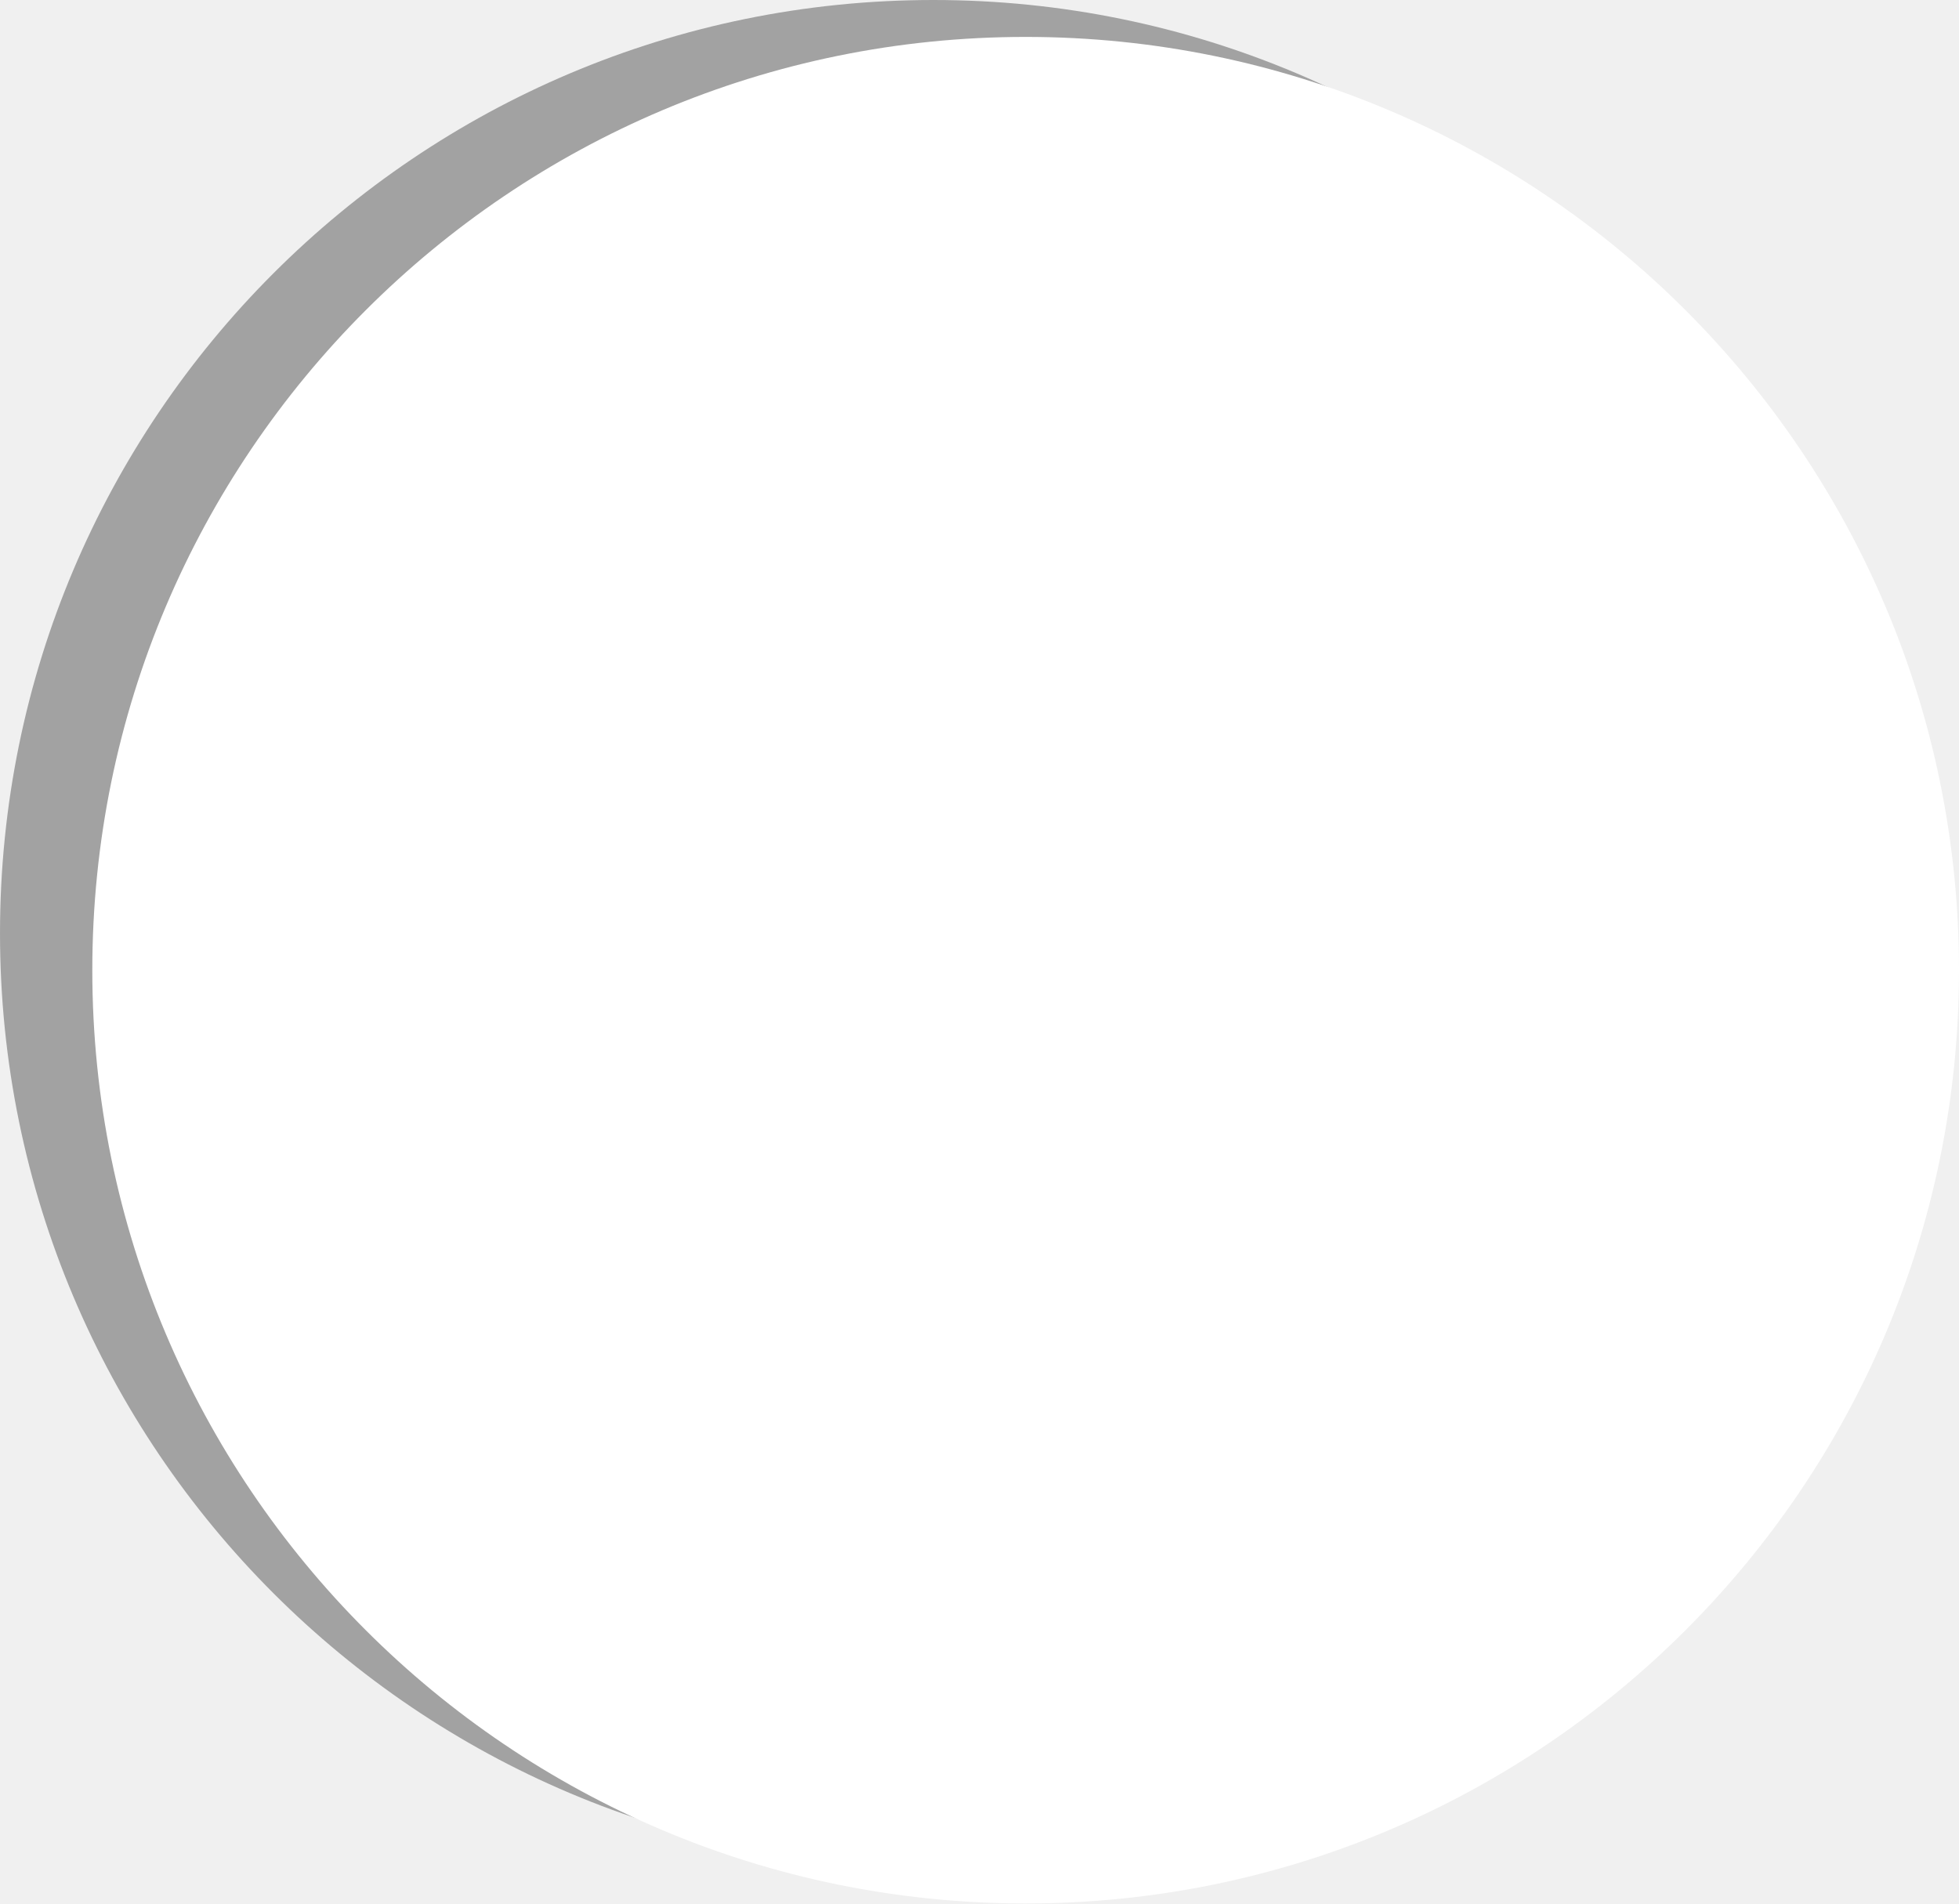
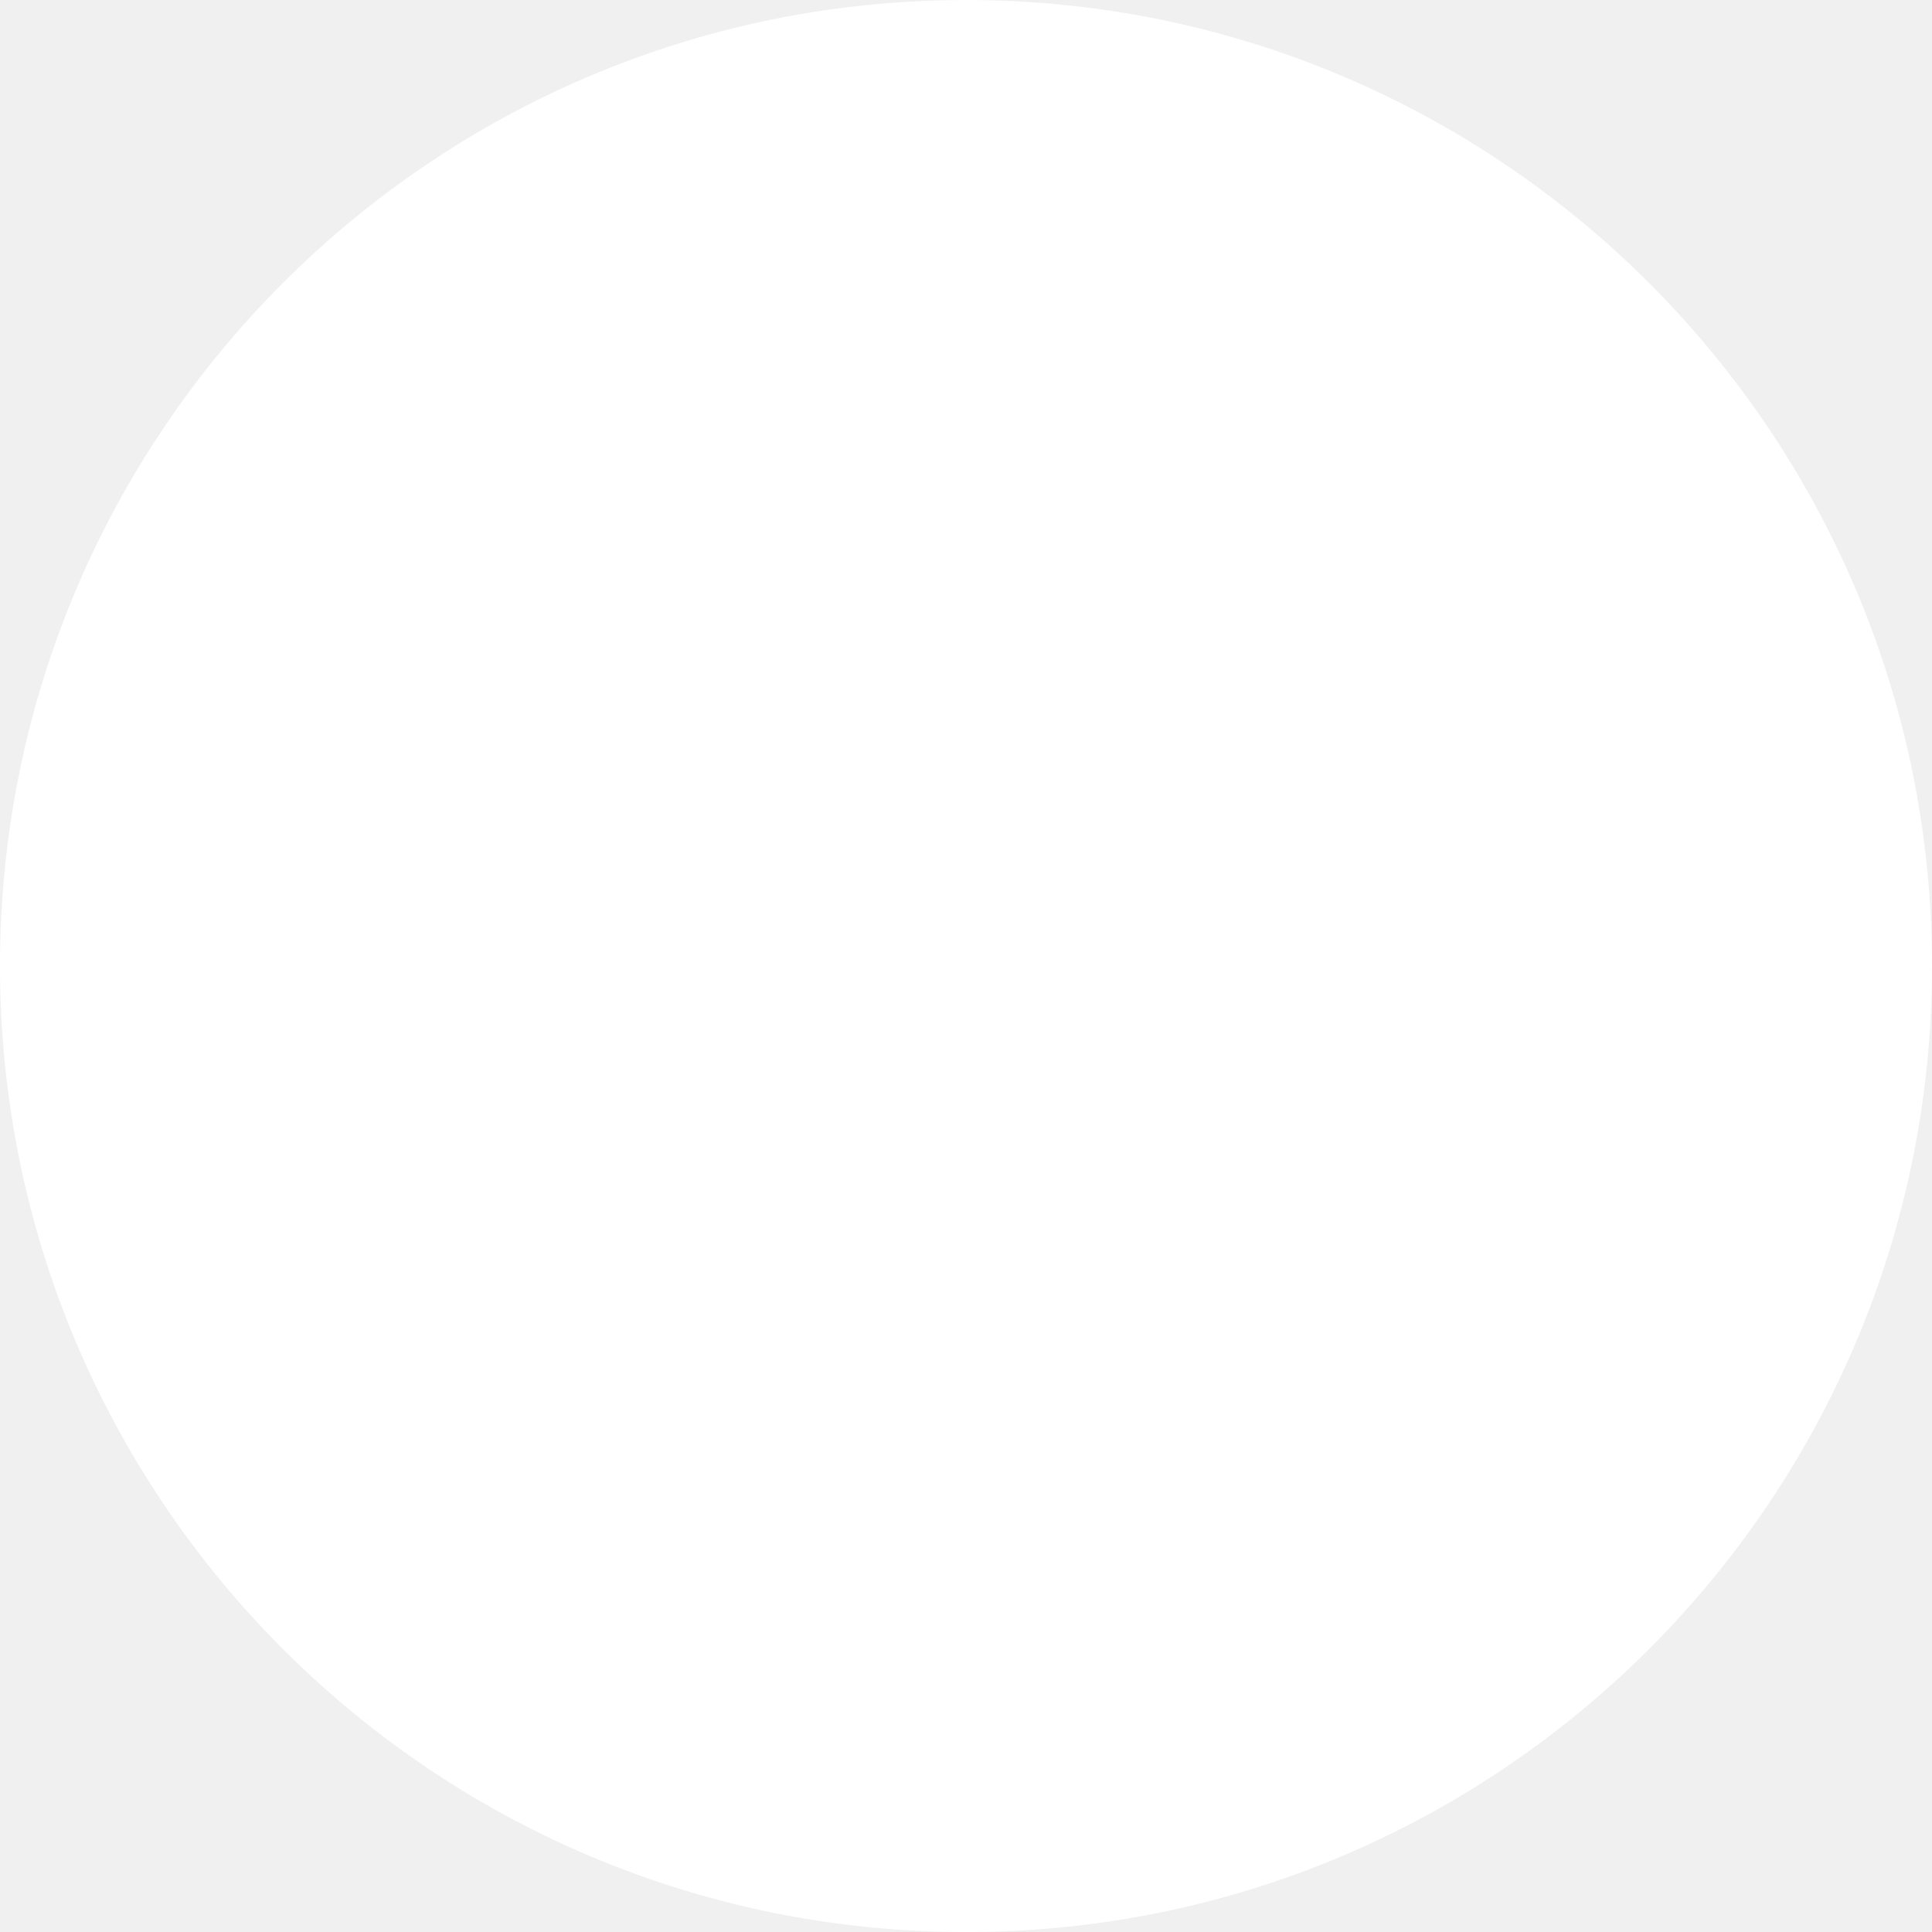
- <svg xmlns="http://www.w3.org/2000/svg" width="396.641" height="385.428" viewBox="0 0 104.944 101.978" version="1.1" id="svg1">
+ <svg xmlns="http://www.w3.org/2000/svg" width="125.681" height="125.681" viewBox="0 0 33.253 33.253" version="1.1" id="svg1">
  <defs id="defs1" />
-   <g style="fill:#ffffff;fill-opacity:1;stroke:none" id="g1" transform="matrix(3.007246,0,0,3.007246,2.9631863e-4,-0.0013695)">
-     <circle style="fill:#a2a2a2;fill-opacity:1;stroke:none;stroke-width:1;stroke-dasharray:none;stroke-opacity:1" cx="23.726" cy="16.974" r="14.106" transform="matrix(1.17868,0,0,1.17868,-11.339,-3.38)" id="circle1" />
-     <circle style="fill:#ffffff;fill-opacity:1;stroke:none;stroke-width:1;stroke-dasharray:none;stroke-opacity:1" cx="23.726" cy="16.974" r="14.106" transform="matrix(1.17868,0,0,1.17868,-9.694743,-2.722297)" id="circle2" />
+   <g style="fill:#ffffff;fill-opacity:1;stroke:none" id="g1">
+     <circle style="fill:#ffffff;fill-opacity:1;stroke:none;stroke-width:1;stroke-dasharray:none;stroke-opacity:1" cx="23.726" cy="16.974" r="14.106" transform="matrix(1.17868 0 0 1.17868 -11.339 -3.38)" id="circle1" />
  </g>
</svg>
